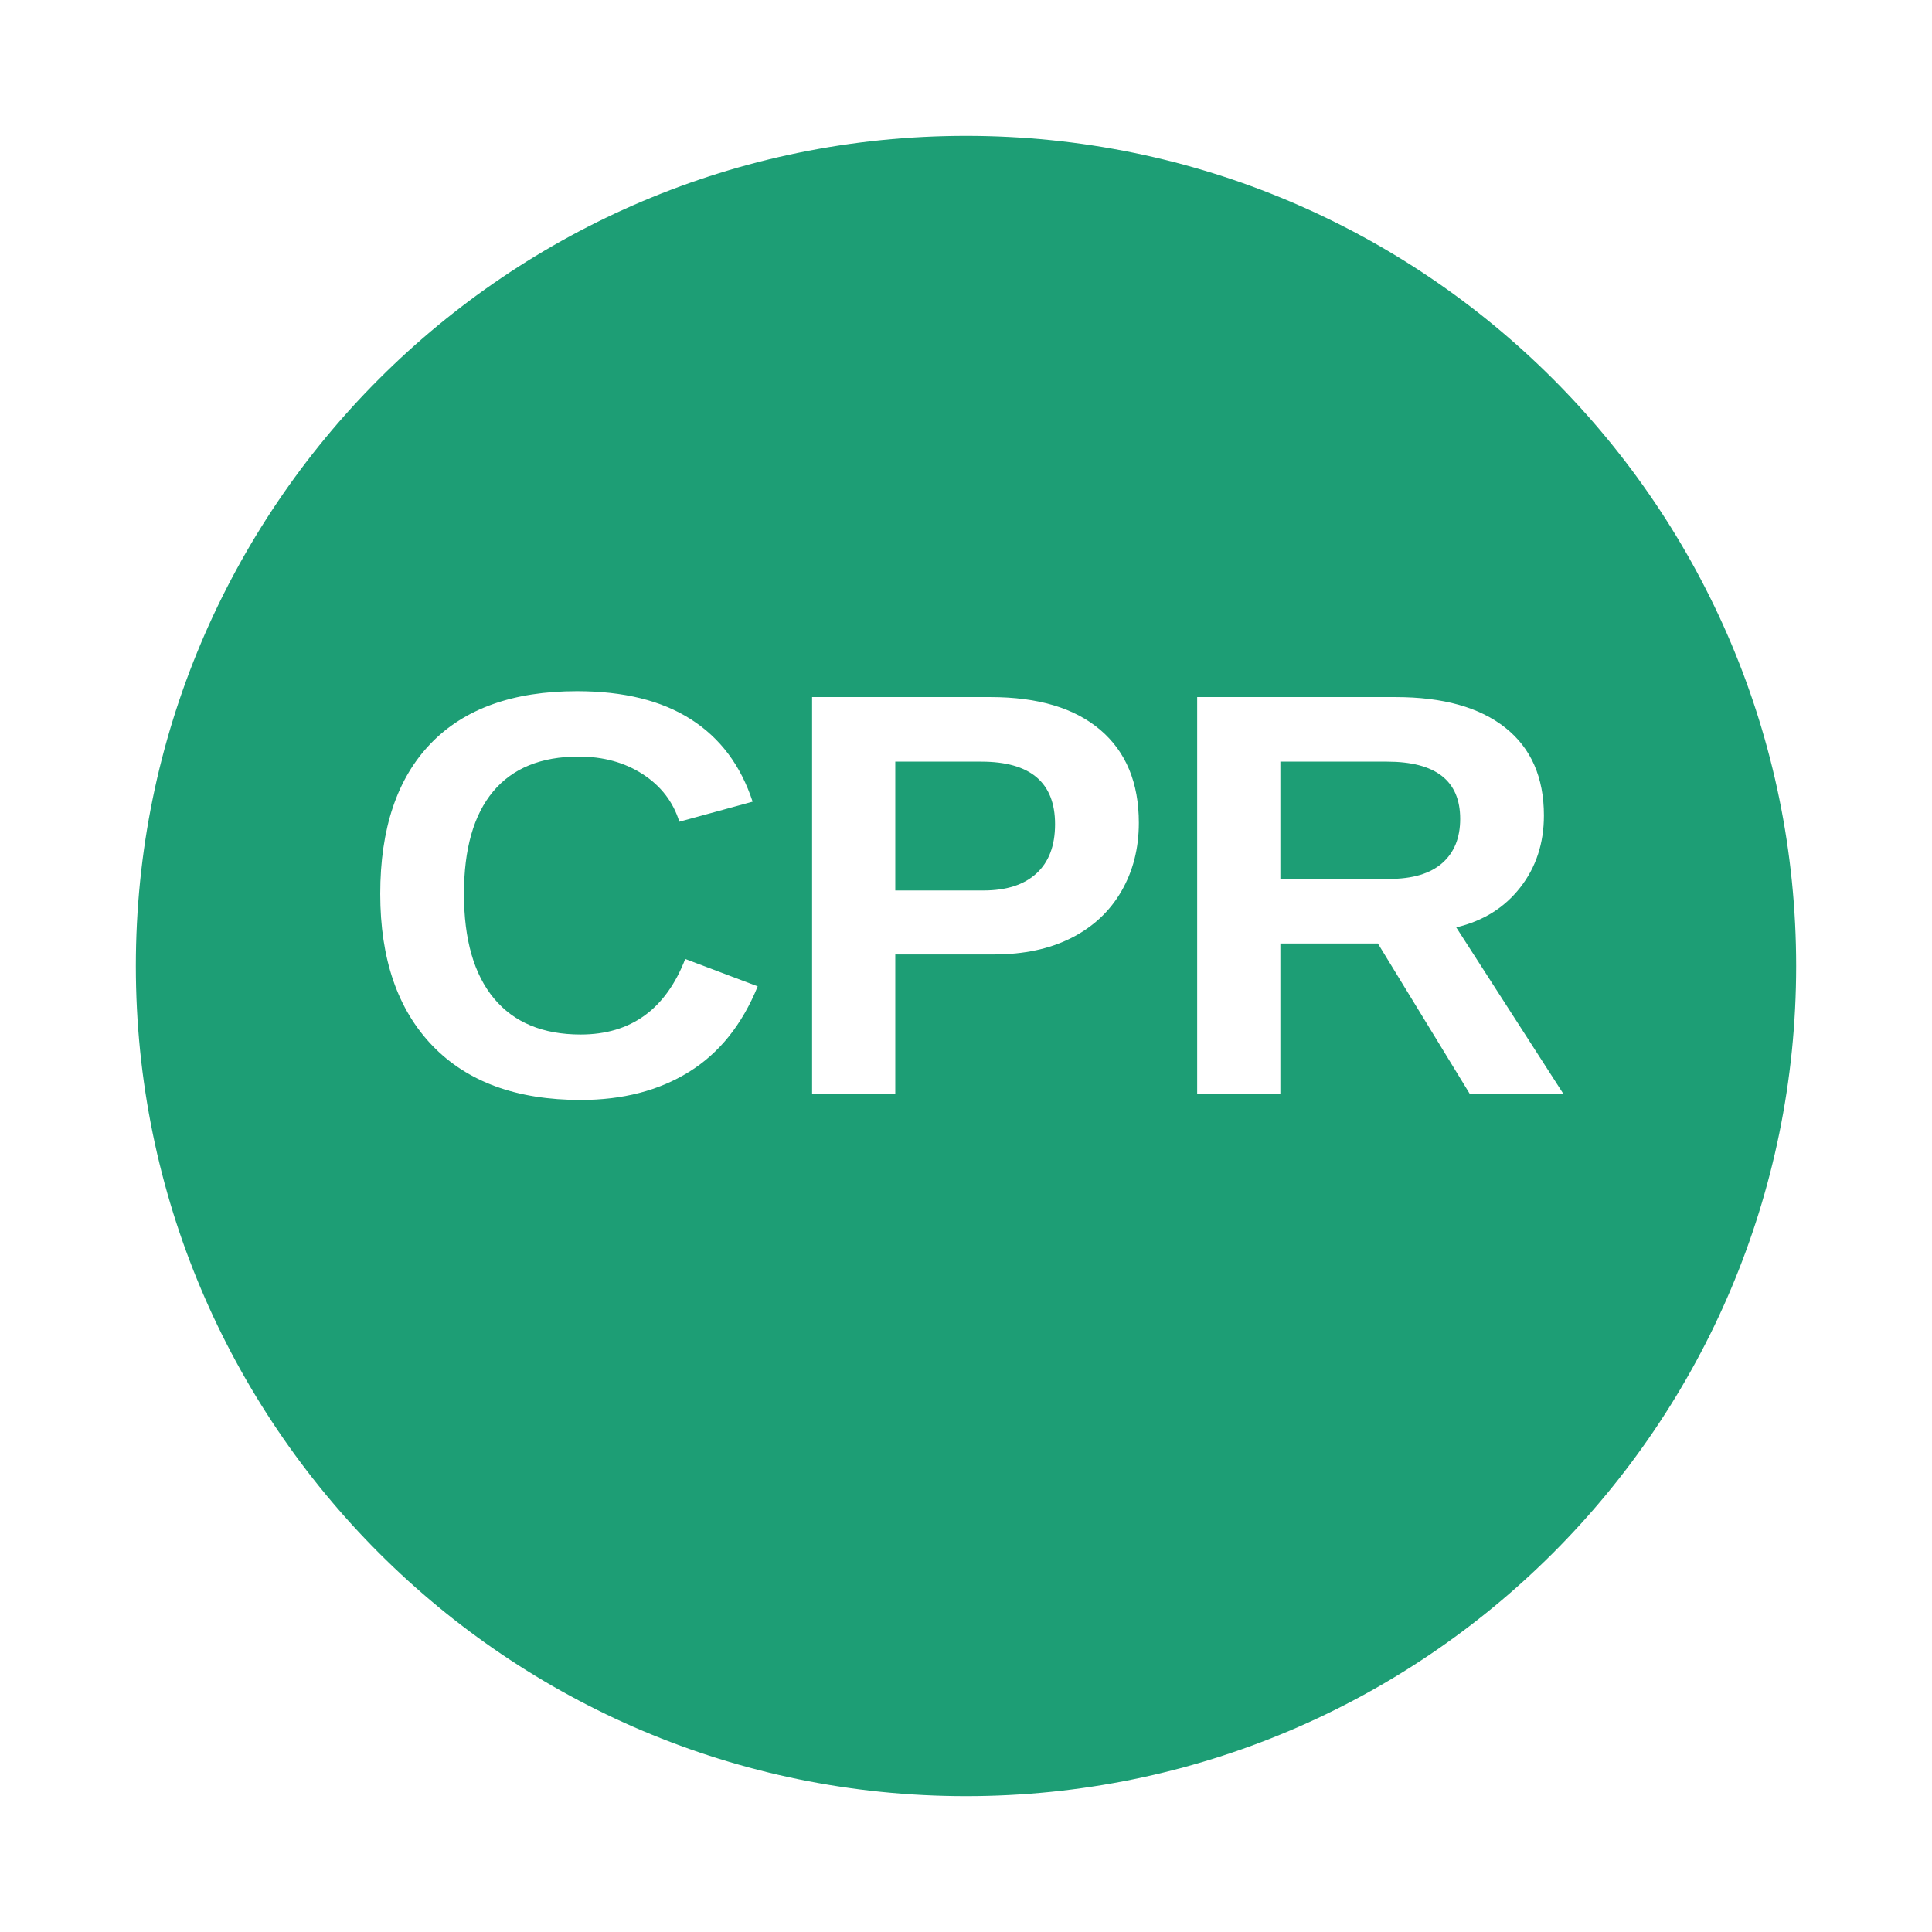
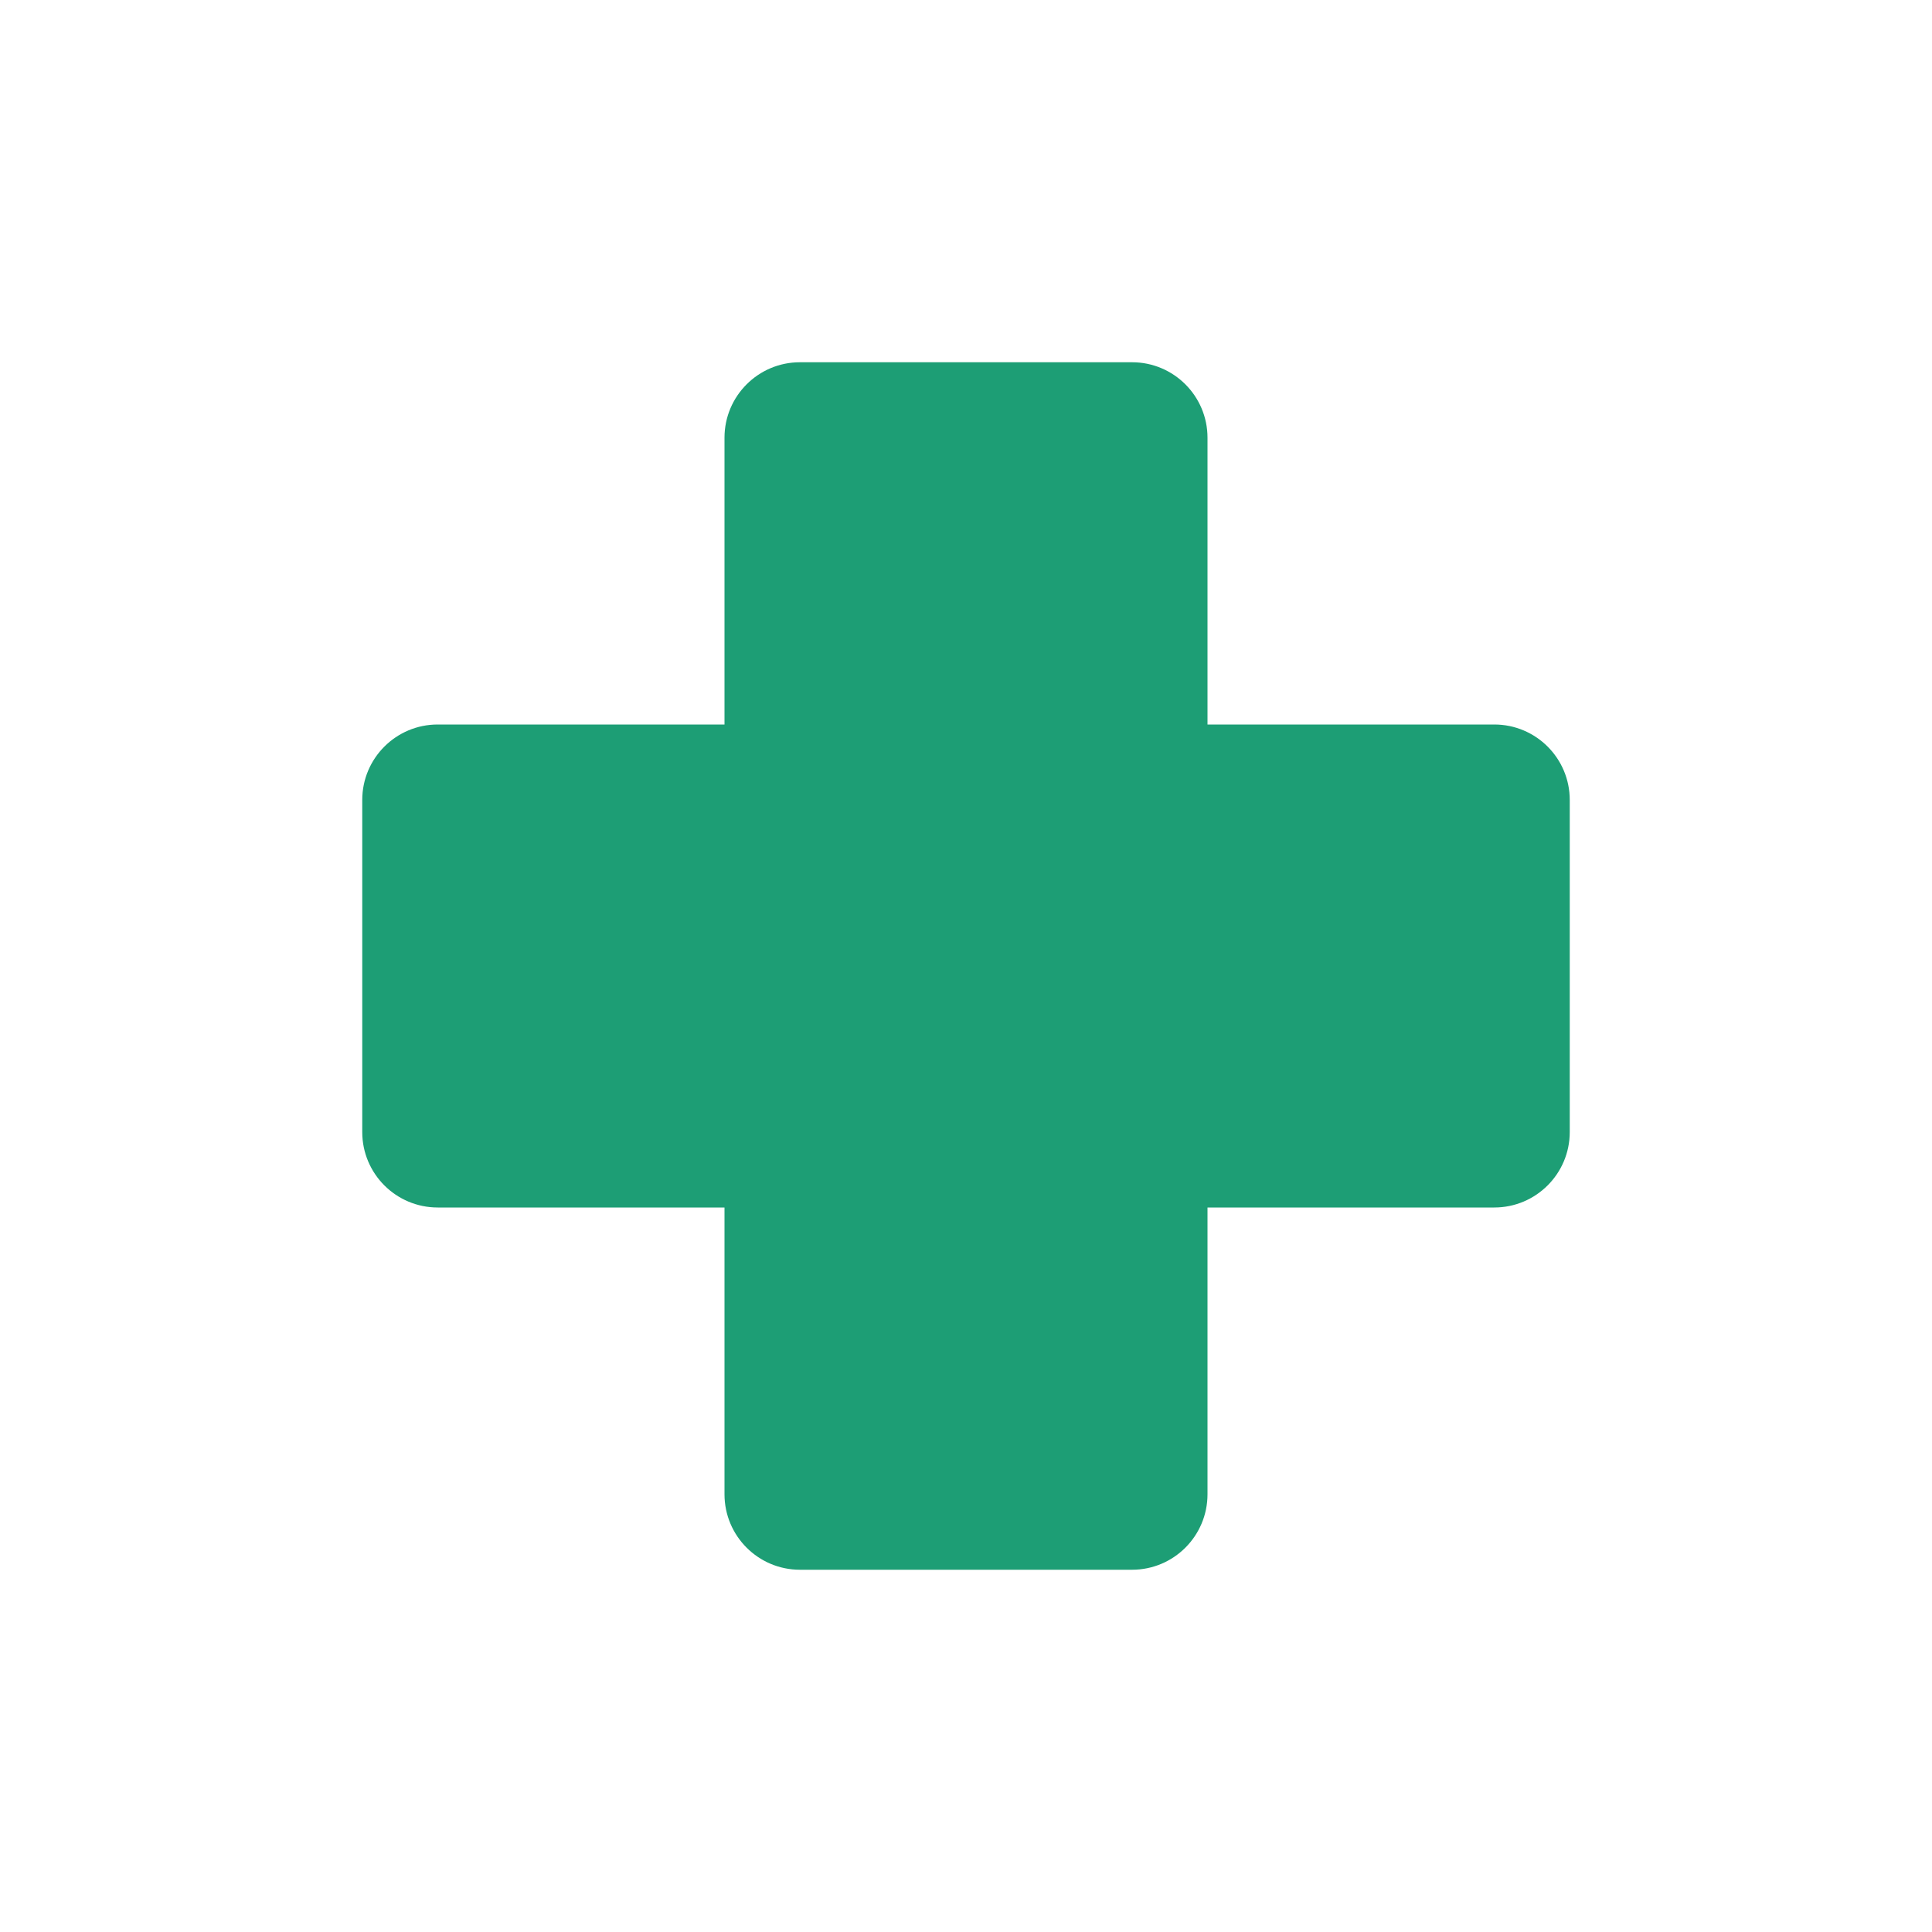
<svg xmlns="http://www.w3.org/2000/svg" viewBox="0 0 512 512">
  <rect width="512" height="512" fill="#ffffff" />
-   <circle cx="256" cy="256" r="220" fill="#1D9E75" />
-   <text x="256" y="290" font-family="Arial, sans-serif" font-size="153" font-weight="bold" fill="#ffffff" text-anchor="middle">CPR</text>
+   <rect x="192" y="96" width="128" height="320" fill="#1D9E75" rx="20" />
+   <rect x="96" y="192" width="320" height="128" fill="#1D9E75" rx="20" />
</svg>
